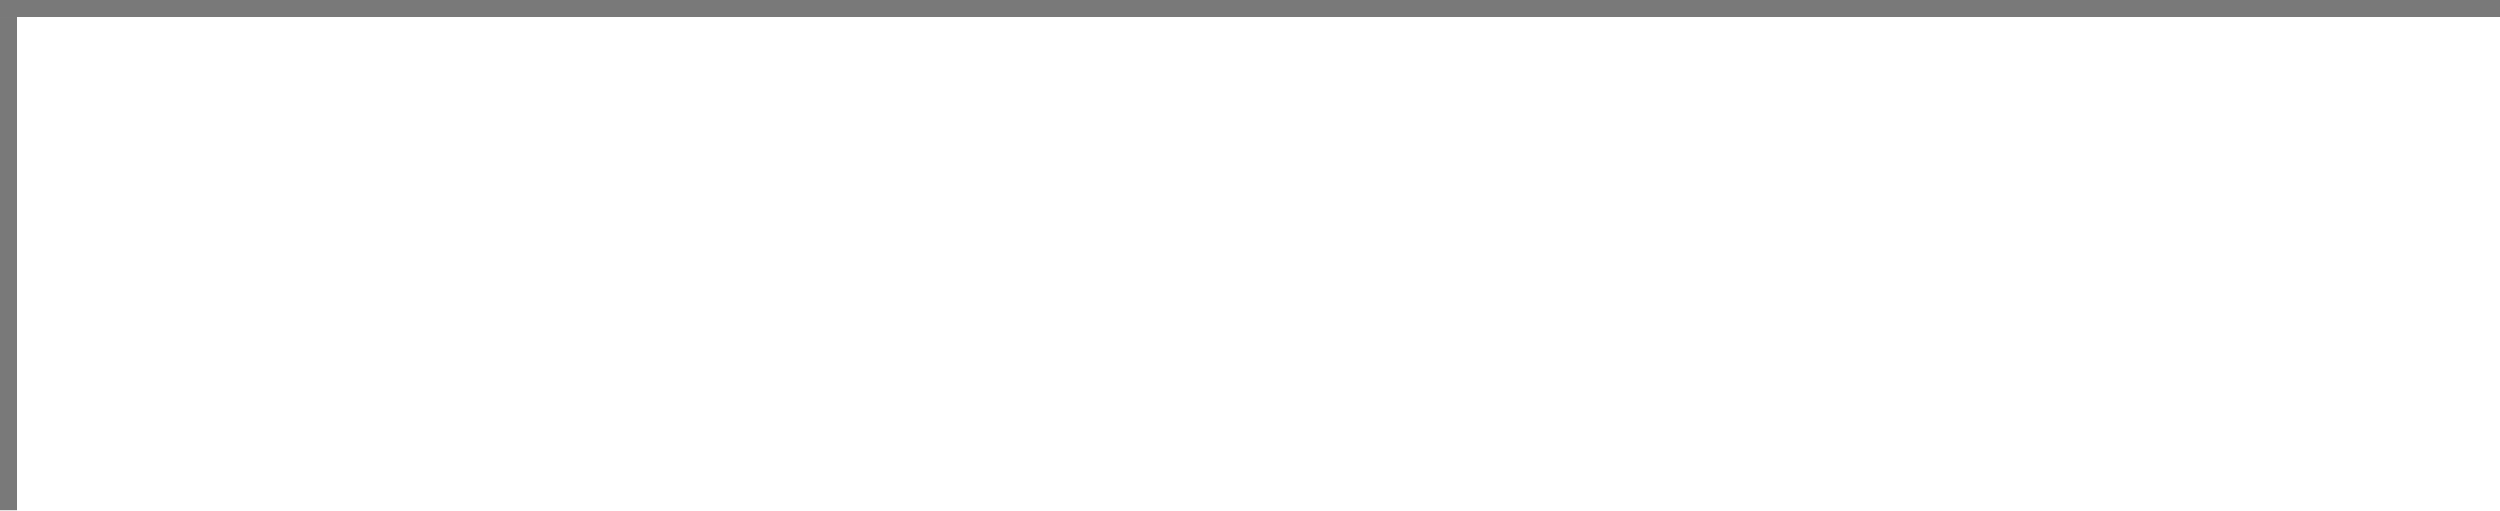
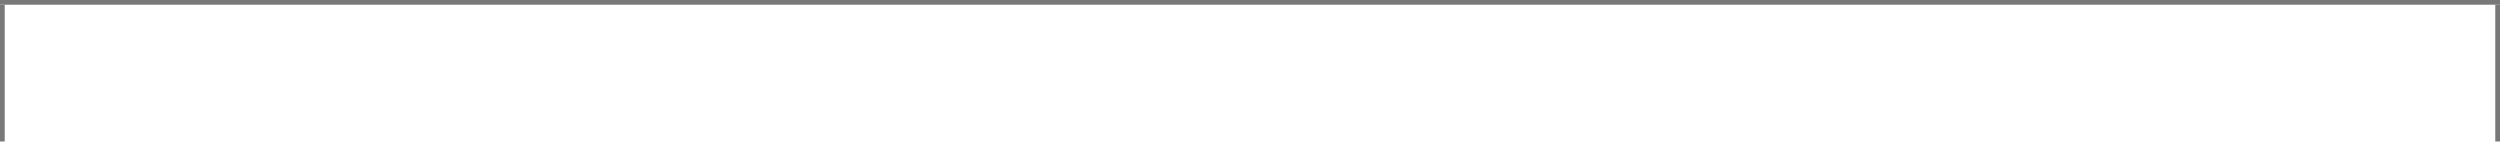
- <svg xmlns="http://www.w3.org/2000/svg" version="1.1" width="147px" height="30px" viewBox="0 90 147 30">
-   <path d="M 1 1  L 147 1  L 147 30  L 1 30  L 1 1  Z " fill-rule="nonzero" fill="rgba(255, 255, 255, 1)" stroke="none" transform="matrix(1 0 0 1 0 90 )" class="fill" />
-   <path d="M 0.5 1  L 0.5 30  " stroke-width="1" stroke-dasharray="0" stroke="rgba(121, 121, 121, 1)" fill="none" transform="matrix(1 0 0 1 0 90 )" class="stroke" />
-   <path d="M 0 0.5  L 147 0.5  " stroke-width="1" stroke-dasharray="0" stroke="rgba(121, 121, 121, 1)" fill="none" transform="matrix(1 0 0 1 0 90 )" class="stroke" />
+ <svg xmlns="http://www.w3.org/2000/svg" version="1.1" width="530px" height="30px" viewBox="147 436 530 30">
+   <path d="M 1 1  L 529 1  L 529 30  L 1 30  L 1 1  Z " fill-rule="nonzero" fill="rgba(255, 255, 255, 1)" stroke="none" transform="matrix(1 0 0 1 147 436 )" class="fill" />
+   <path d="M 0.5 1  L 0.5 30  " stroke-width="1" stroke-dasharray="0" stroke="rgba(121, 121, 121, 1)" fill="none" transform="matrix(1 0 0 1 147 436 )" class="stroke" />
+   <path d="M 0 0.5  L 530 0.5  " stroke-width="1" stroke-dasharray="0" stroke="rgba(121, 121, 121, 1)" fill="none" transform="matrix(1 0 0 1 147 436 )" class="stroke" />
+   <path d="M 529.5 1  L 529.5 30  " stroke-width="1" stroke-dasharray="0" stroke="rgba(121, 121, 121, 1)" fill="none" transform="matrix(1 0 0 1 147 436 )" class="stroke" />
</svg>
